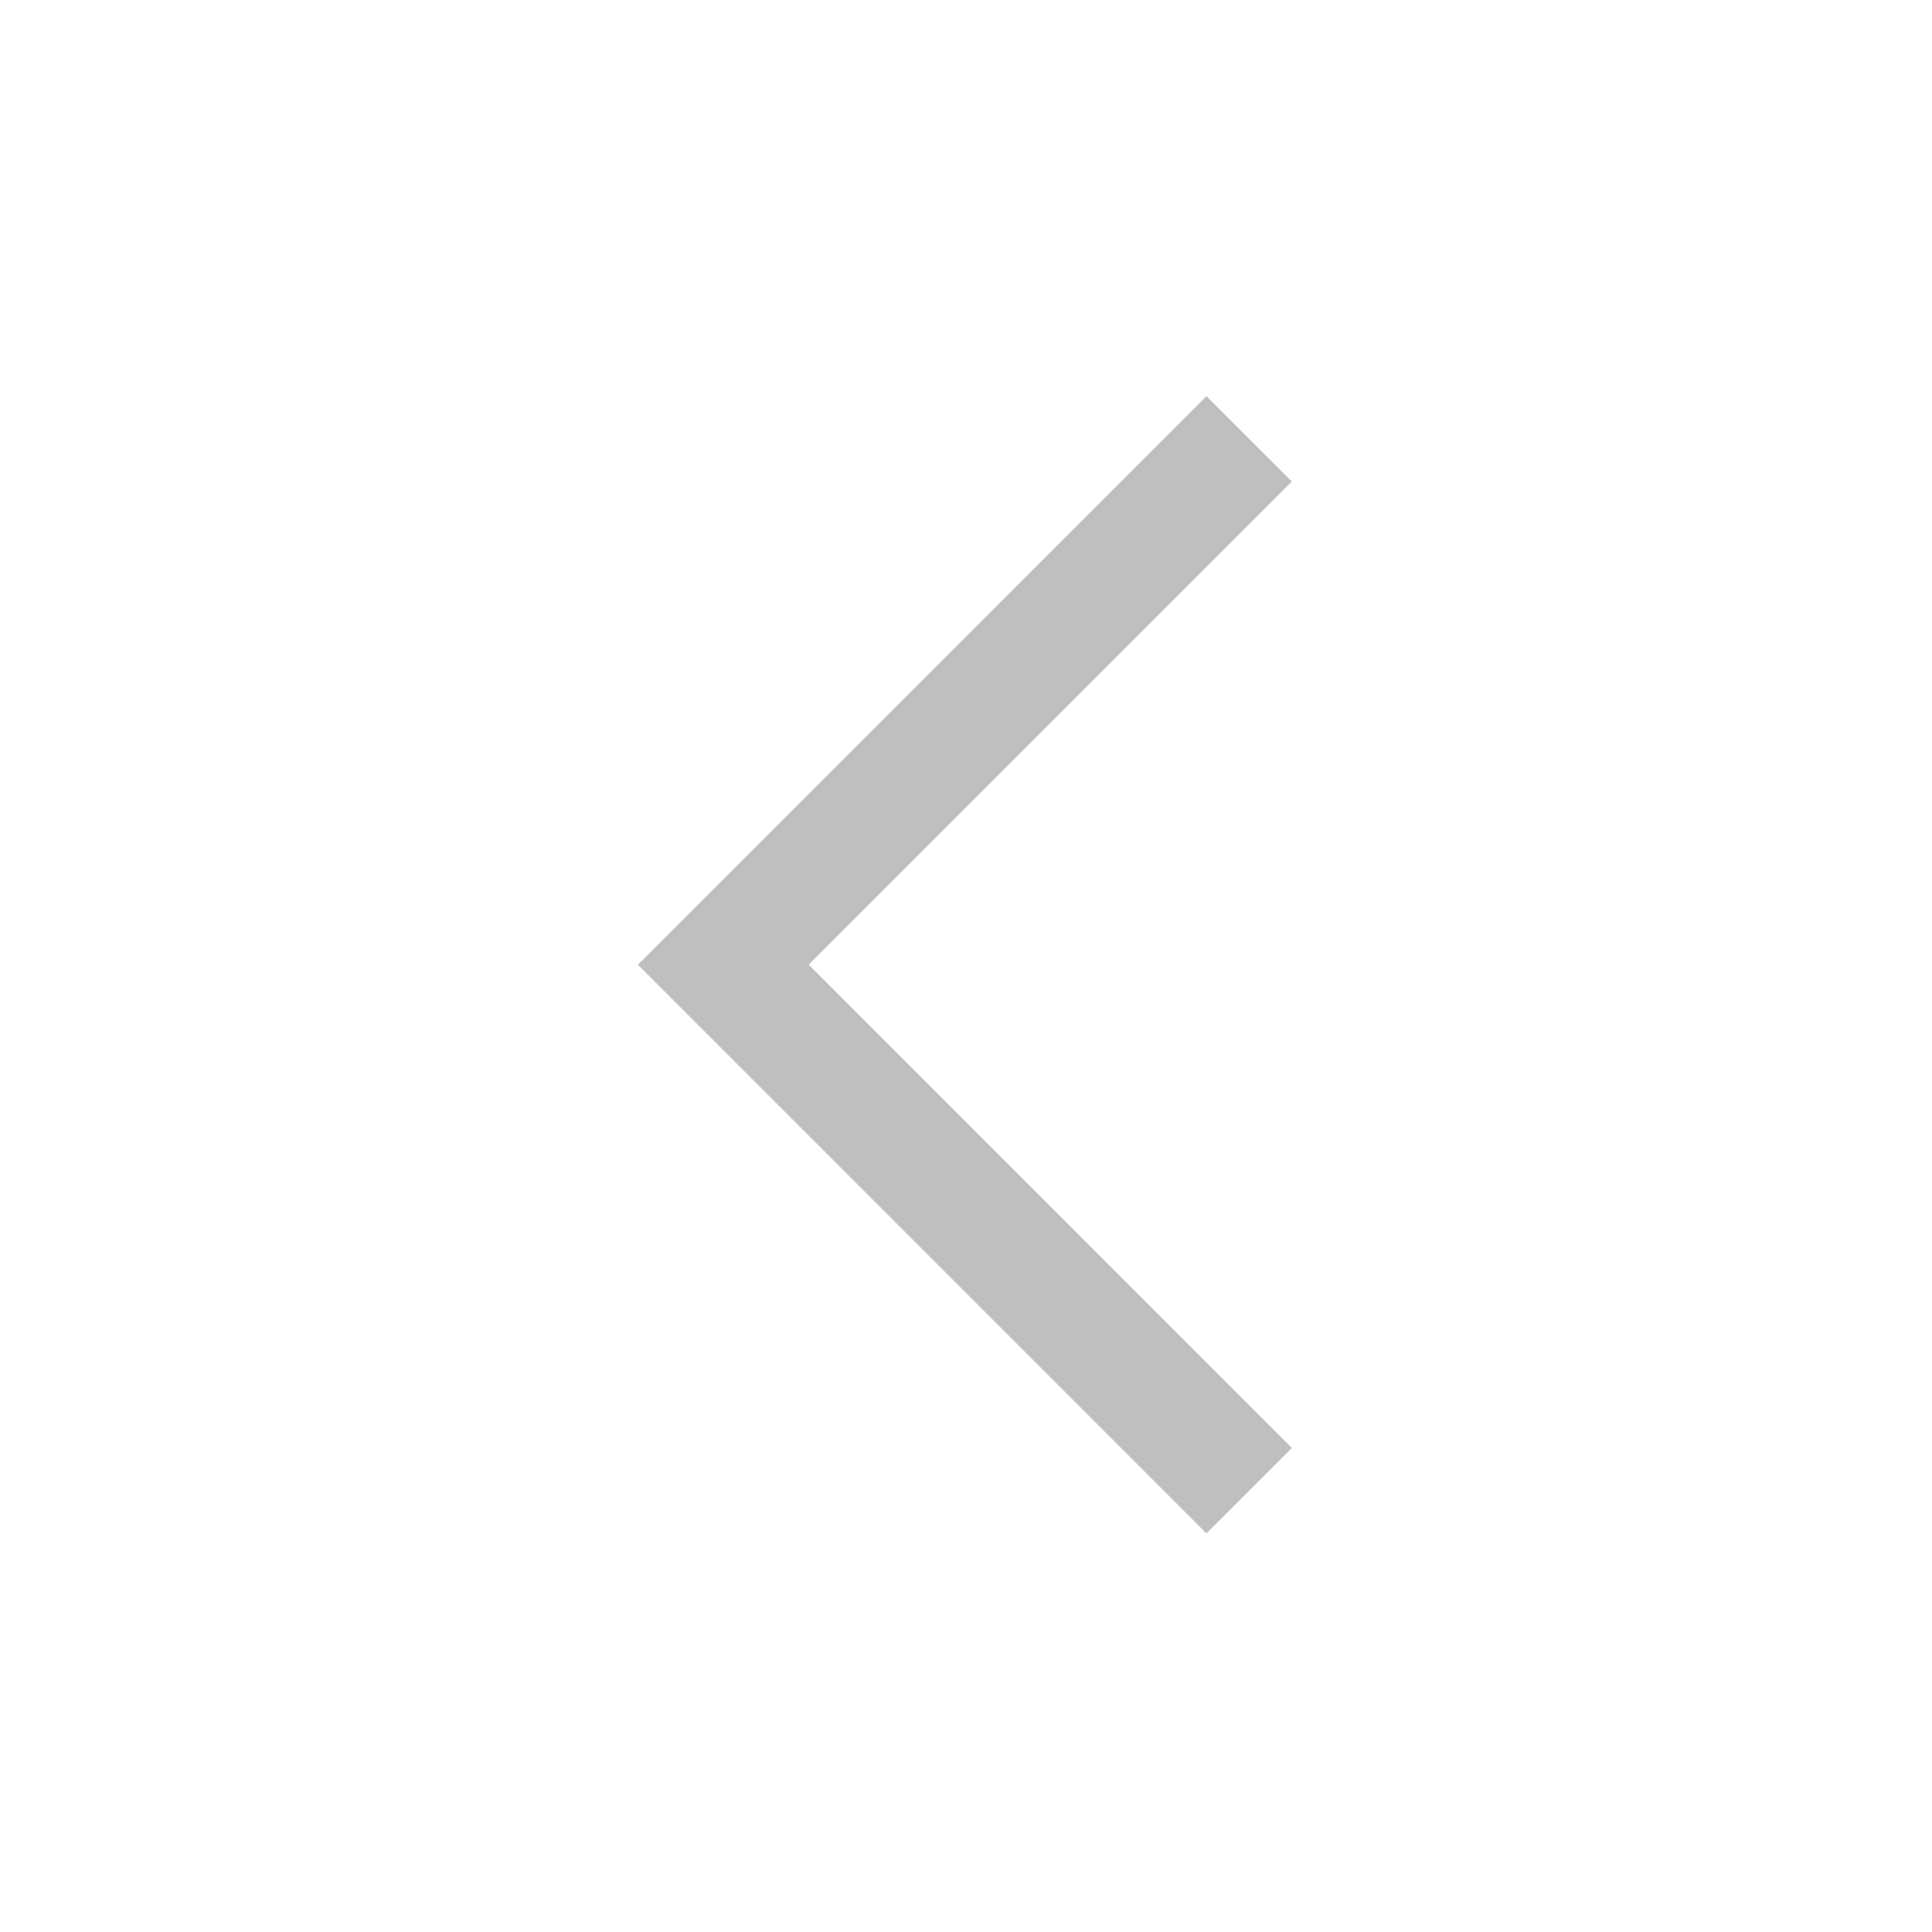
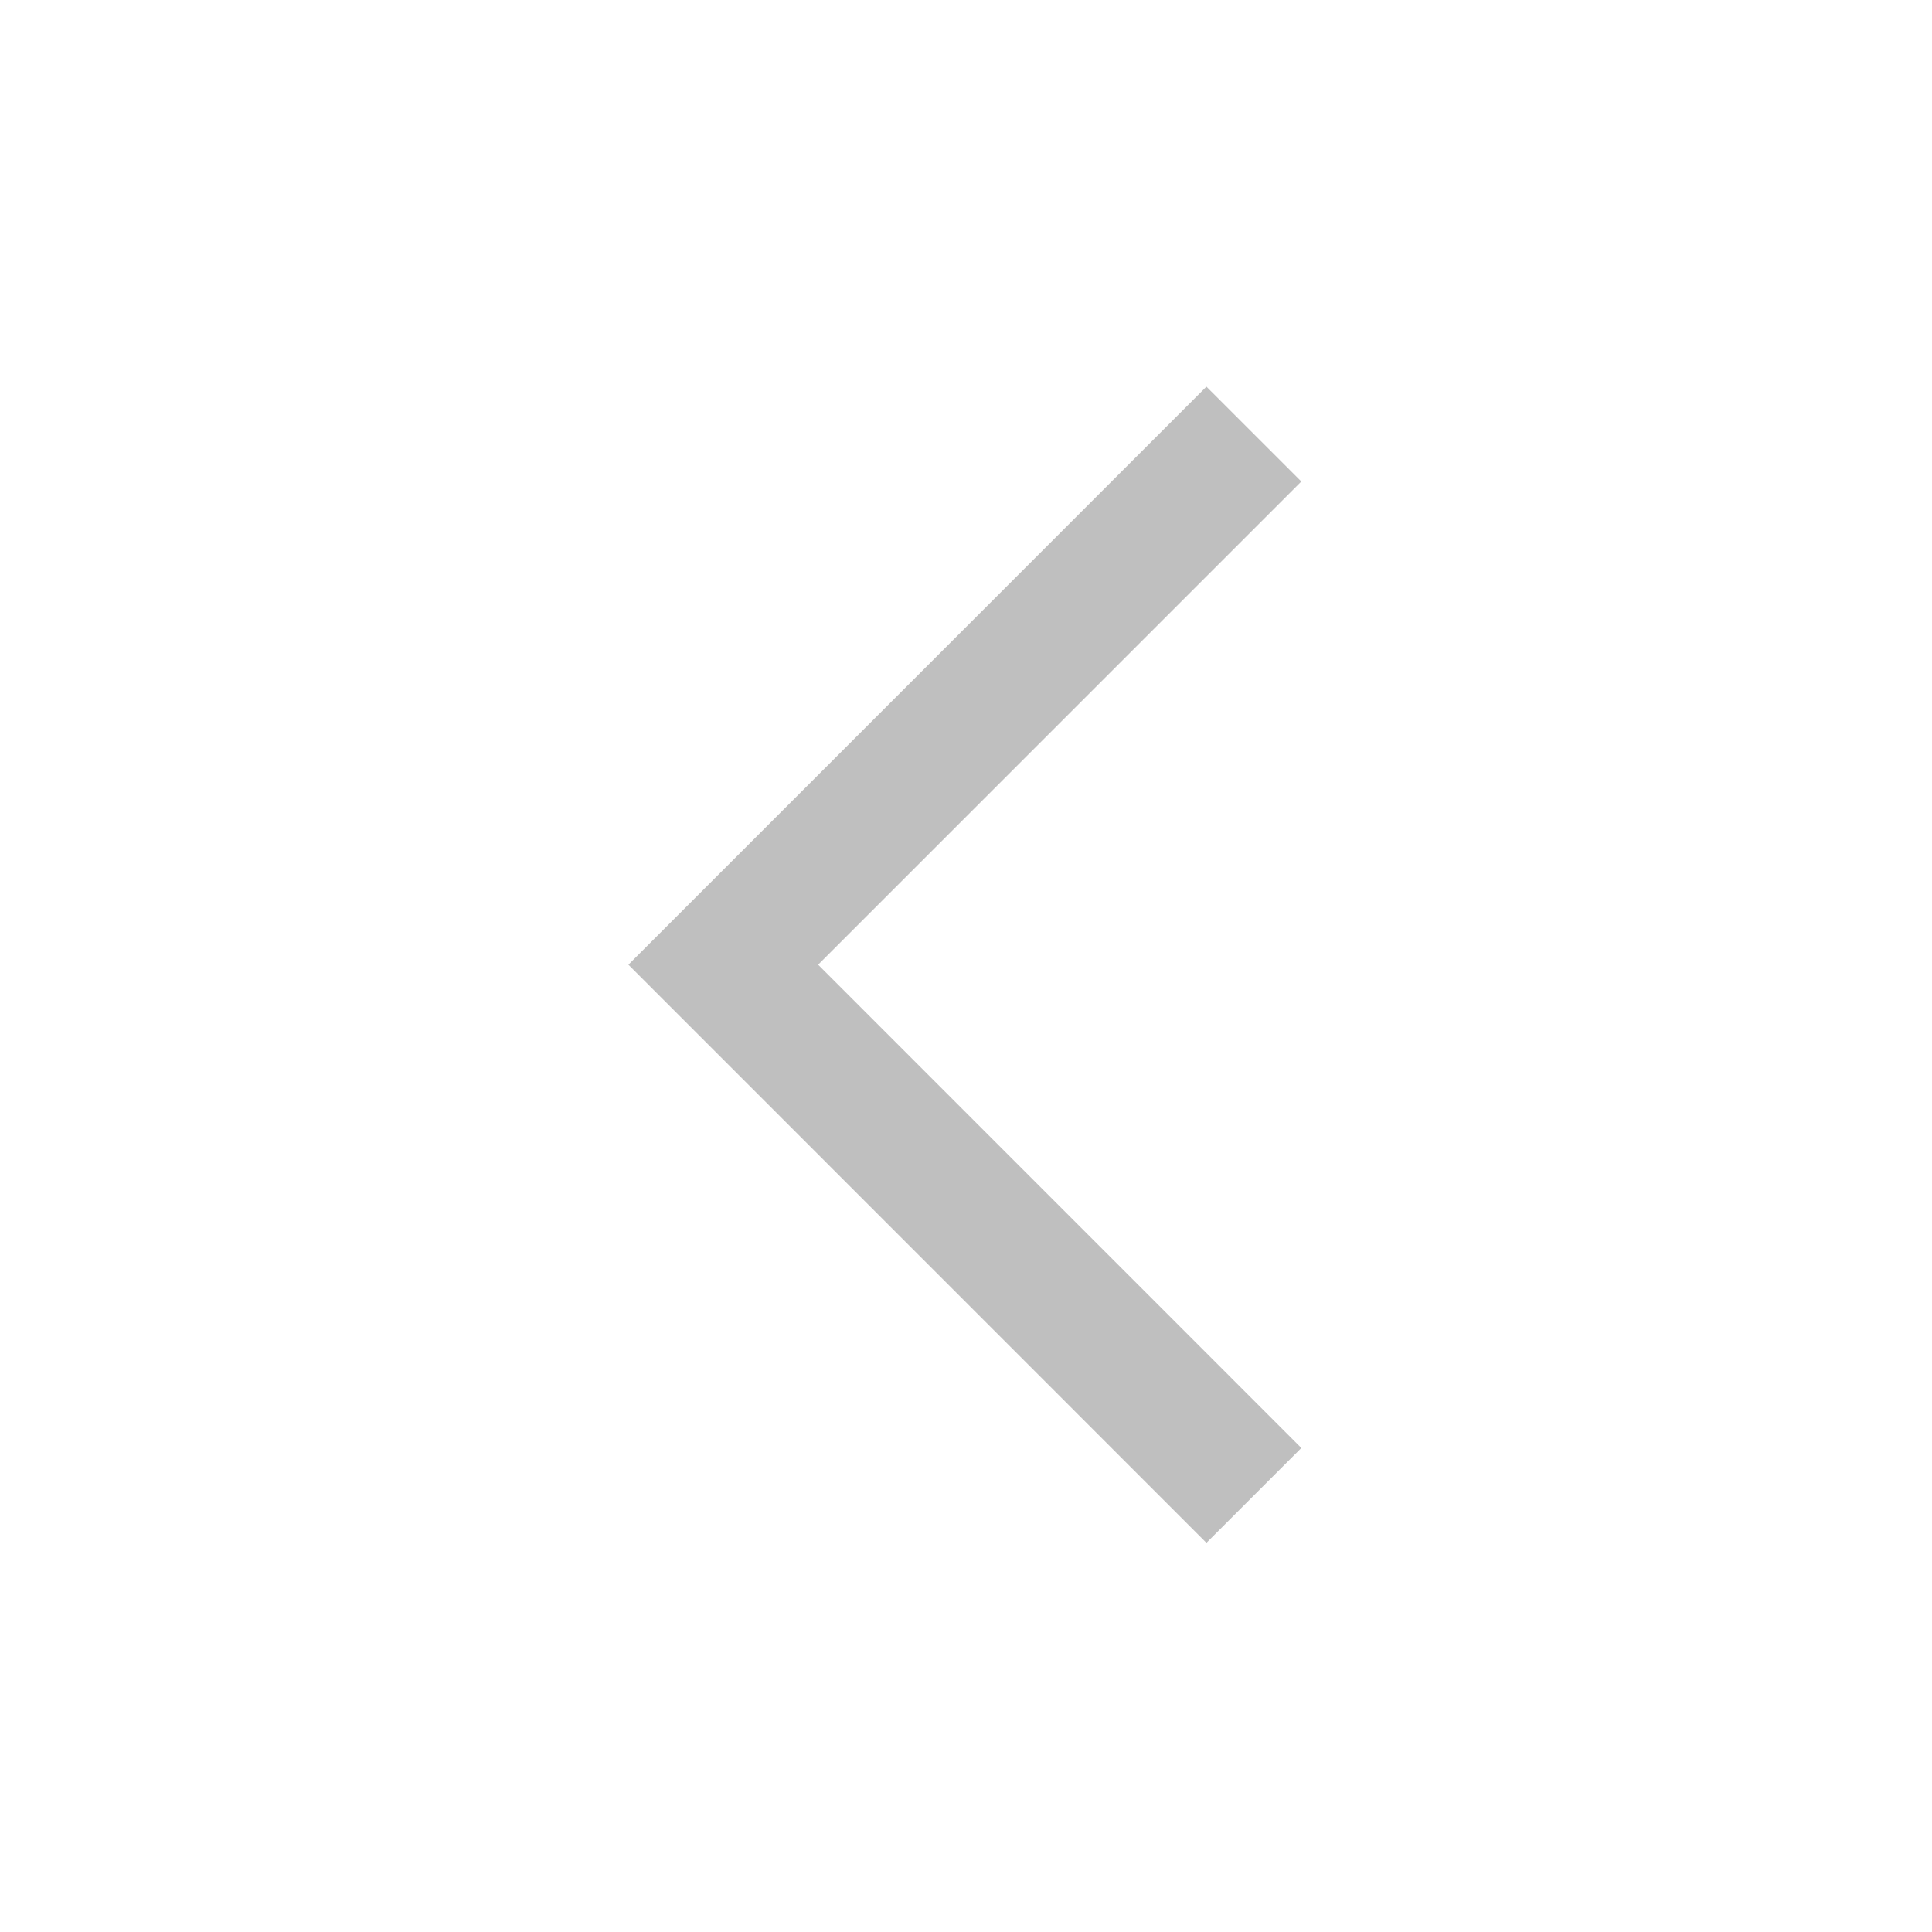
<svg xmlns="http://www.w3.org/2000/svg" width="96" height="96" overflow="hidden">
  <defs>
    <clipPath id="clip0">
-       <rect x="507" y="216" width="96" height="96" />
+       <rect x="592" y="312" width="96" height="96" />
    </clipPath>
  </defs>
-   <g clip-path="url(#clip0)" transform="translate(-507 -216)">
-     <path d="M566.947 292.191 538.697 263.935 566.947 235.684 571.19 239.926 547.181 263.935 571.191 287.949 566.947 292.191Z" fill="#BFBFBF" />
+   <g clip-path="url(#clip0)" transform="translate(-592 -312)">
+     <path d="M651.947 388.191 623.697 359.935 651.947 331.684 656.19 335.926 632.181 359.935 656.191 383.949 651.947 388.191Z" stroke="#BFBFBF" stroke-width="0.667" fill="#BFBFBF" />
  </g>
</svg>
